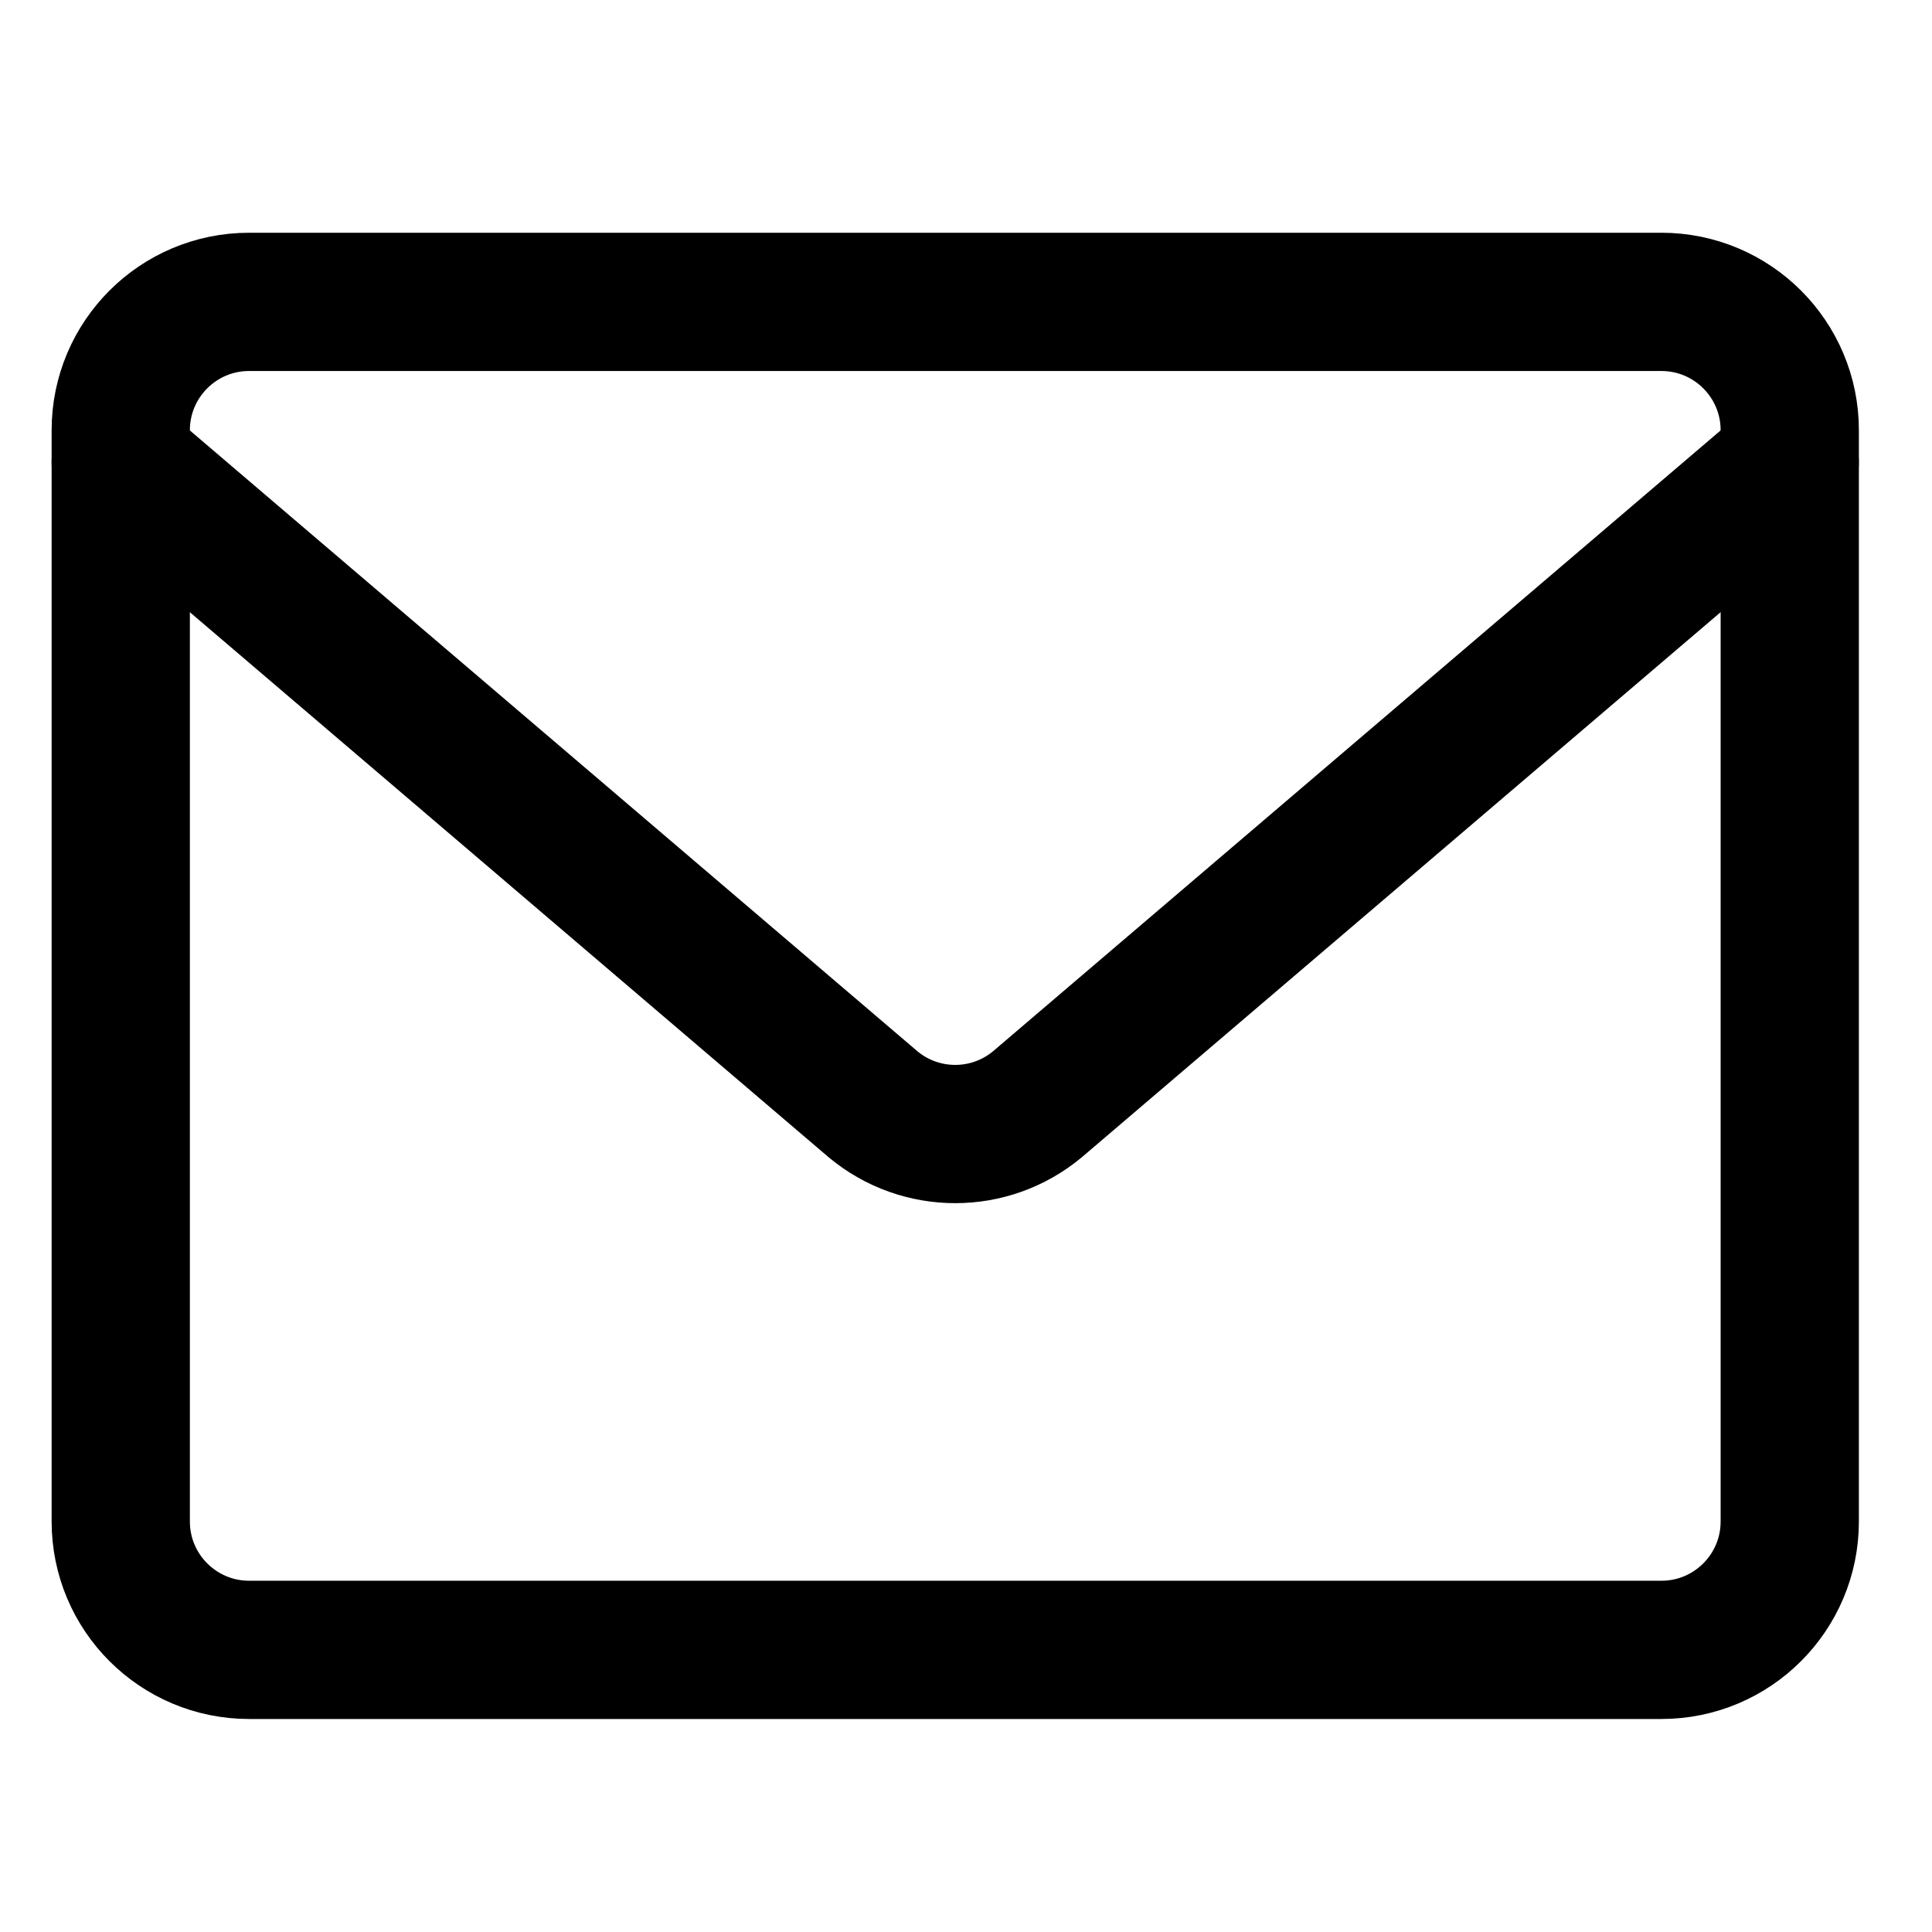
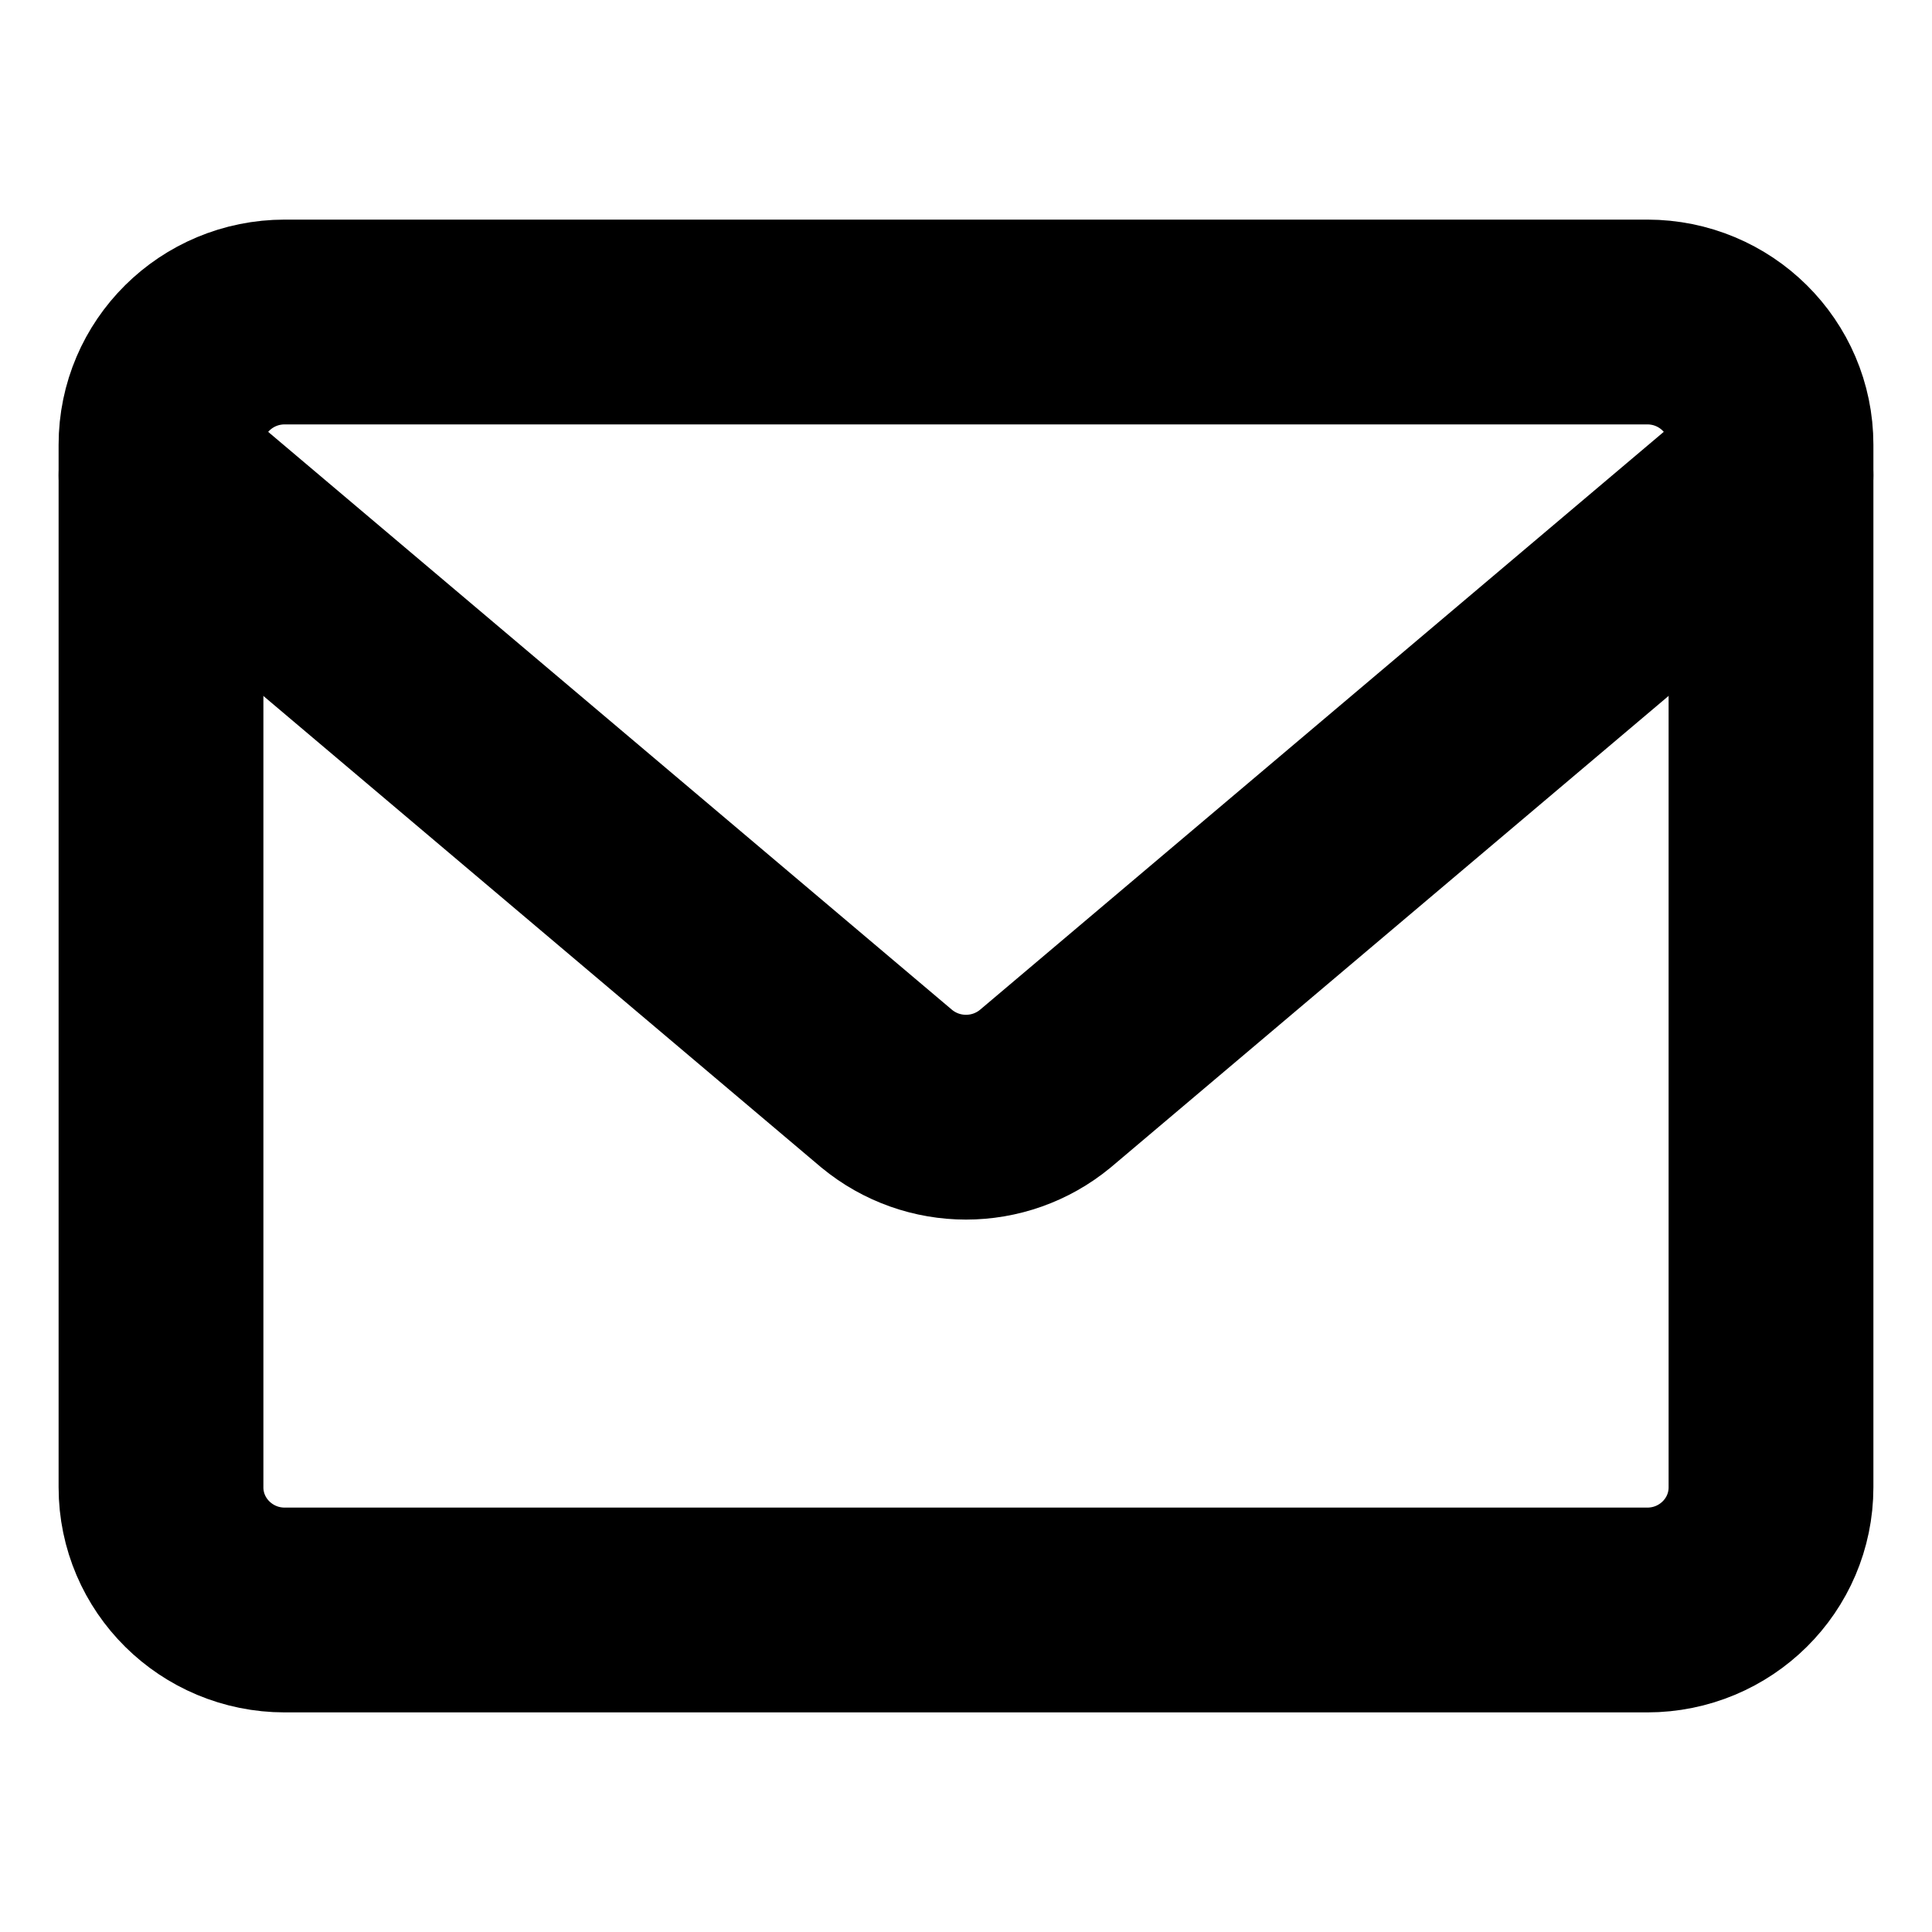
- <svg xmlns="http://www.w3.org/2000/svg" viewBox="0 0 32 32">
-   <g stroke-width="2.29" fill="none" fill-rule="evenodd" stroke-linecap="round" stroke-linejoin="round">
-     <path d="M2 7.658 14.46 18.29a2.126 2.126 0 0 0 2.723 0l12.46-10.632" stroke="currentColor" />
-     <path d="M27.517 5H4.127A2.126 2.126 0 0 0 2 7.126v18.075c0 1.174.952 2.126 2.126 2.126h23.391a2.126 2.126 0 0 0 2.127-2.126V7.126A2.126 2.126 0 0 0 27.517 5Z" class="stroke-accent" stroke="currentColor" />
+ <svg xmlns="http://www.w3.org/2000/svg" viewBox="0 0 24 24">
+   <g stroke-width="2.544" fill="none" fill-rule="evenodd" stroke-linecap="round" stroke-linejoin="round">
+     <path d="m2 5.905 9.015 7.619a1.547 1.547 0 0 0 1.97 0L22 5.904" stroke="currentColor" class="stroke-accent" />
+     <path d="M20.462 4H3.538C2.688 4 2 4.682 2 5.524v12.952C2 19.318 2.689 20 3.538 20h16.924c.85 0 1.538-.682 1.538-1.524V5.524C22 4.682 21.311 4 20.462 4Z" stroke="currentColor" />
  </g>
</svg>
